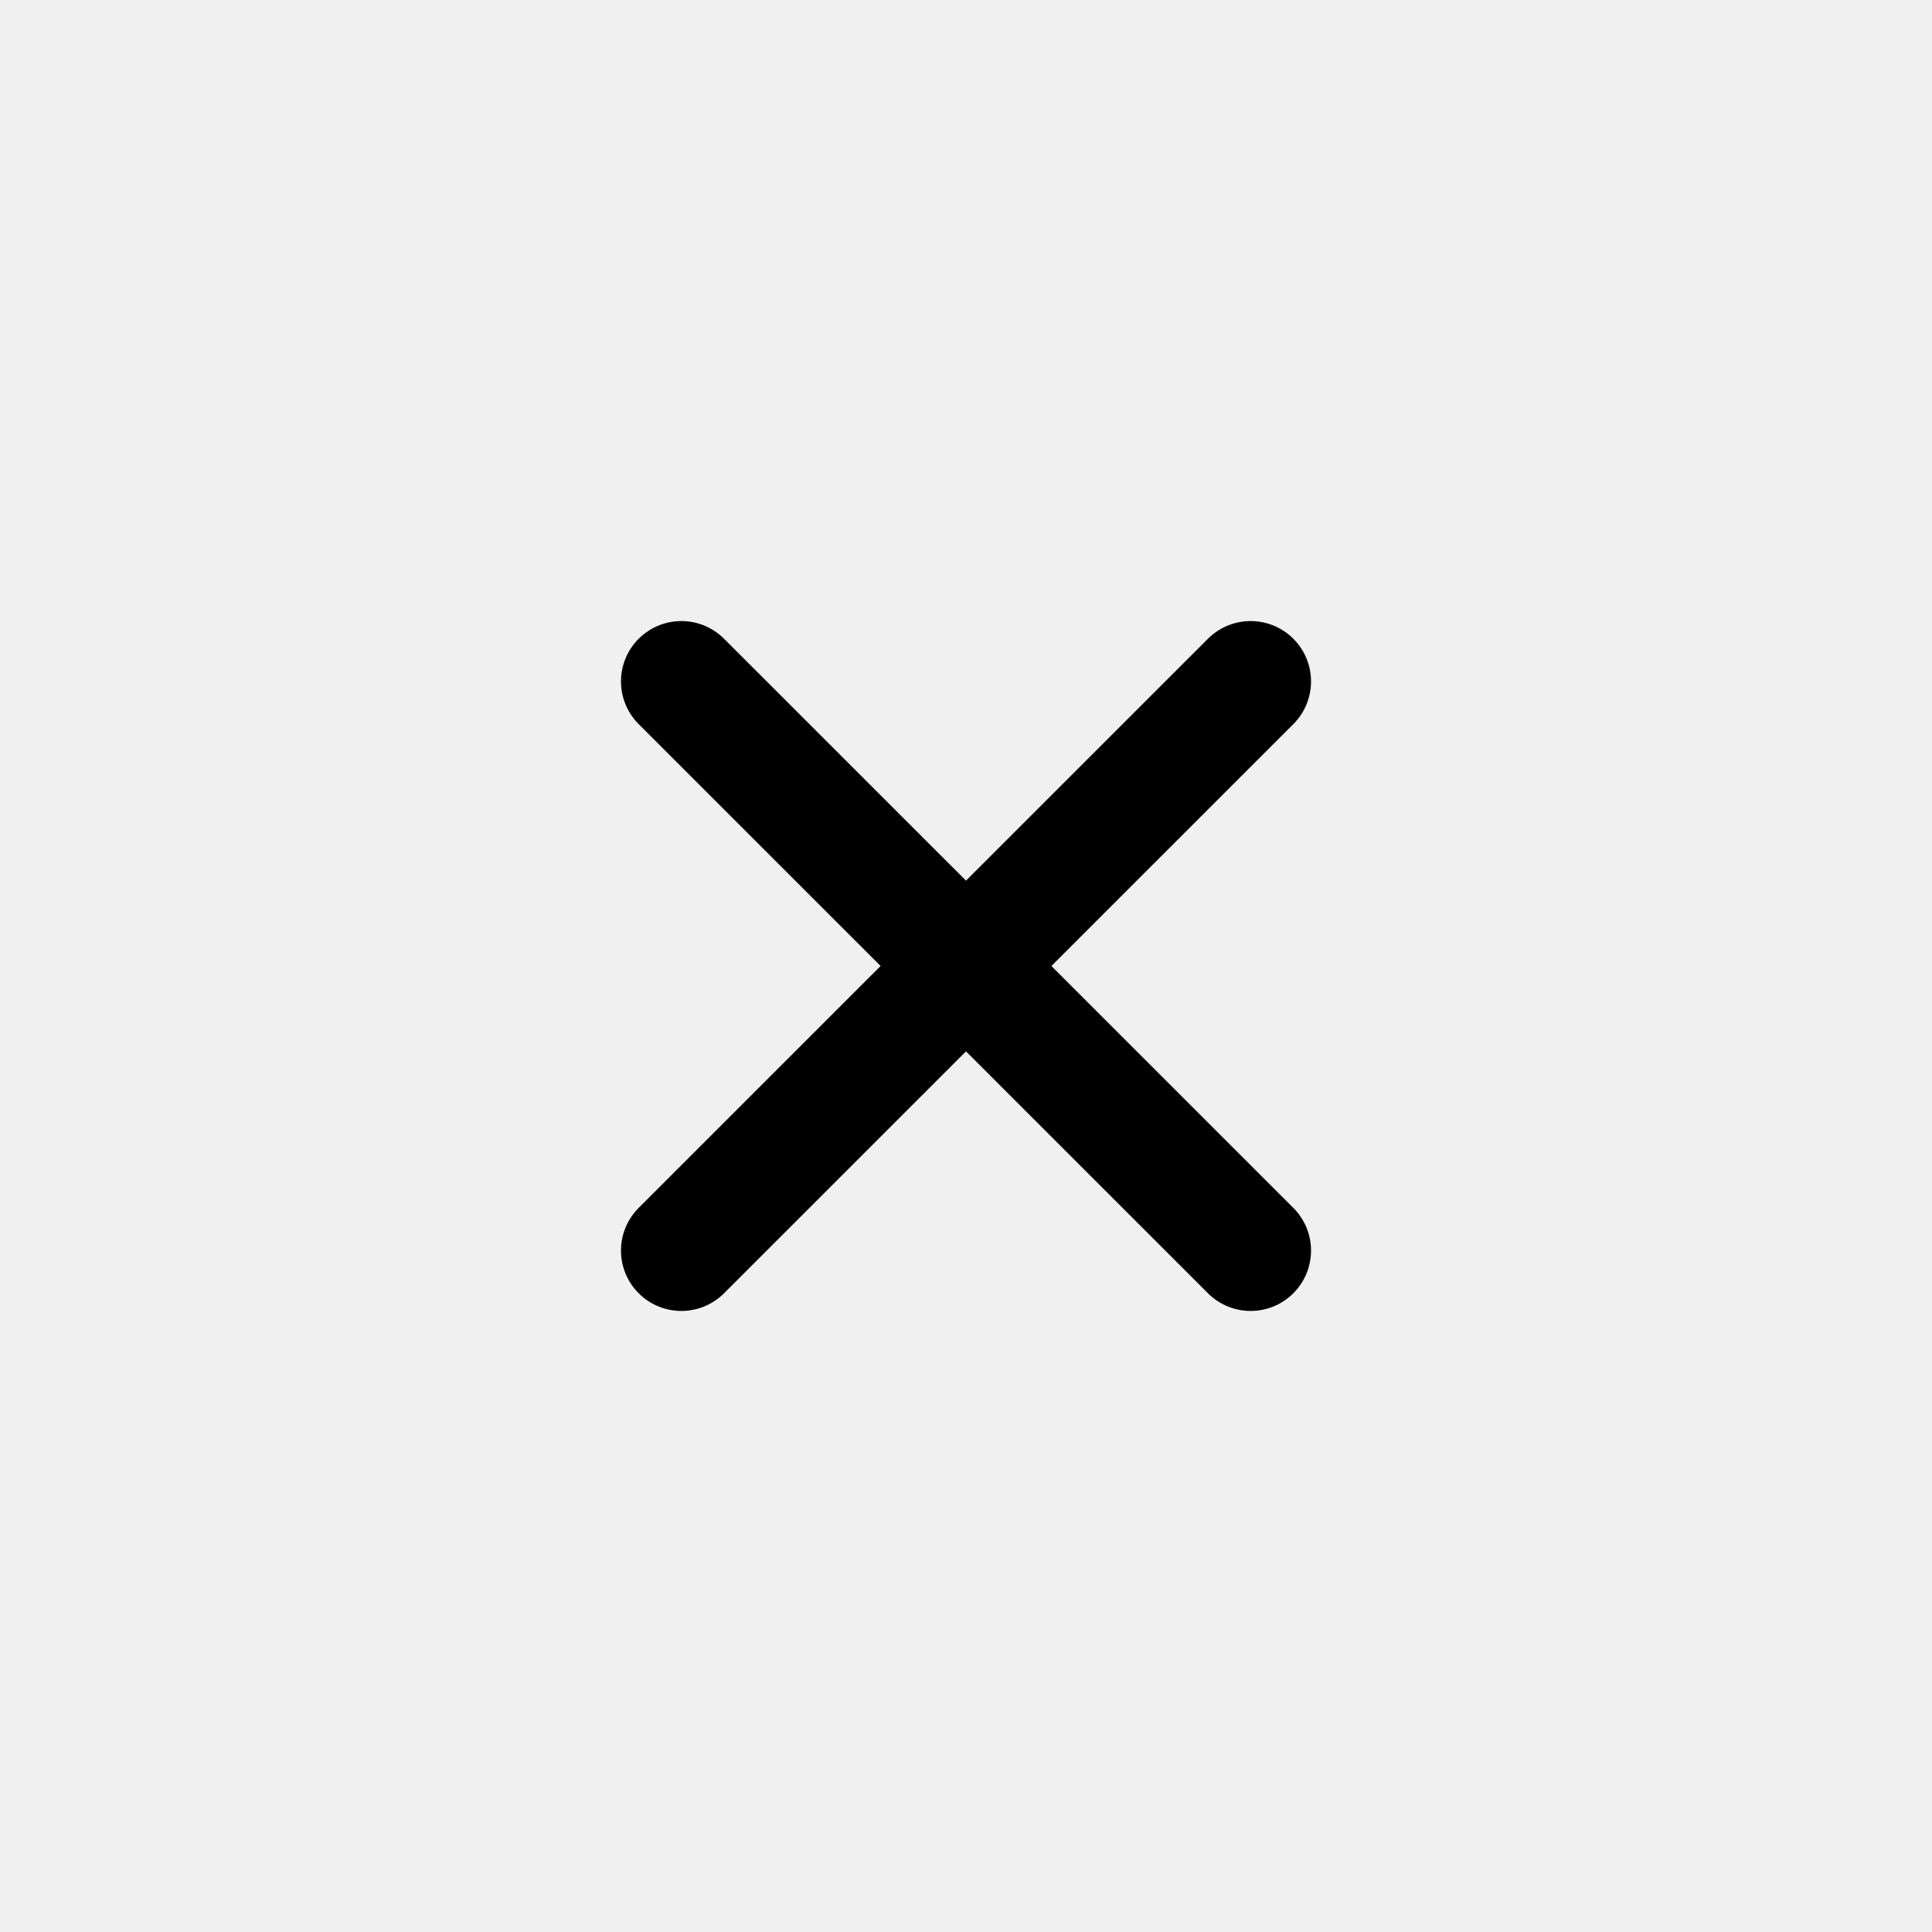
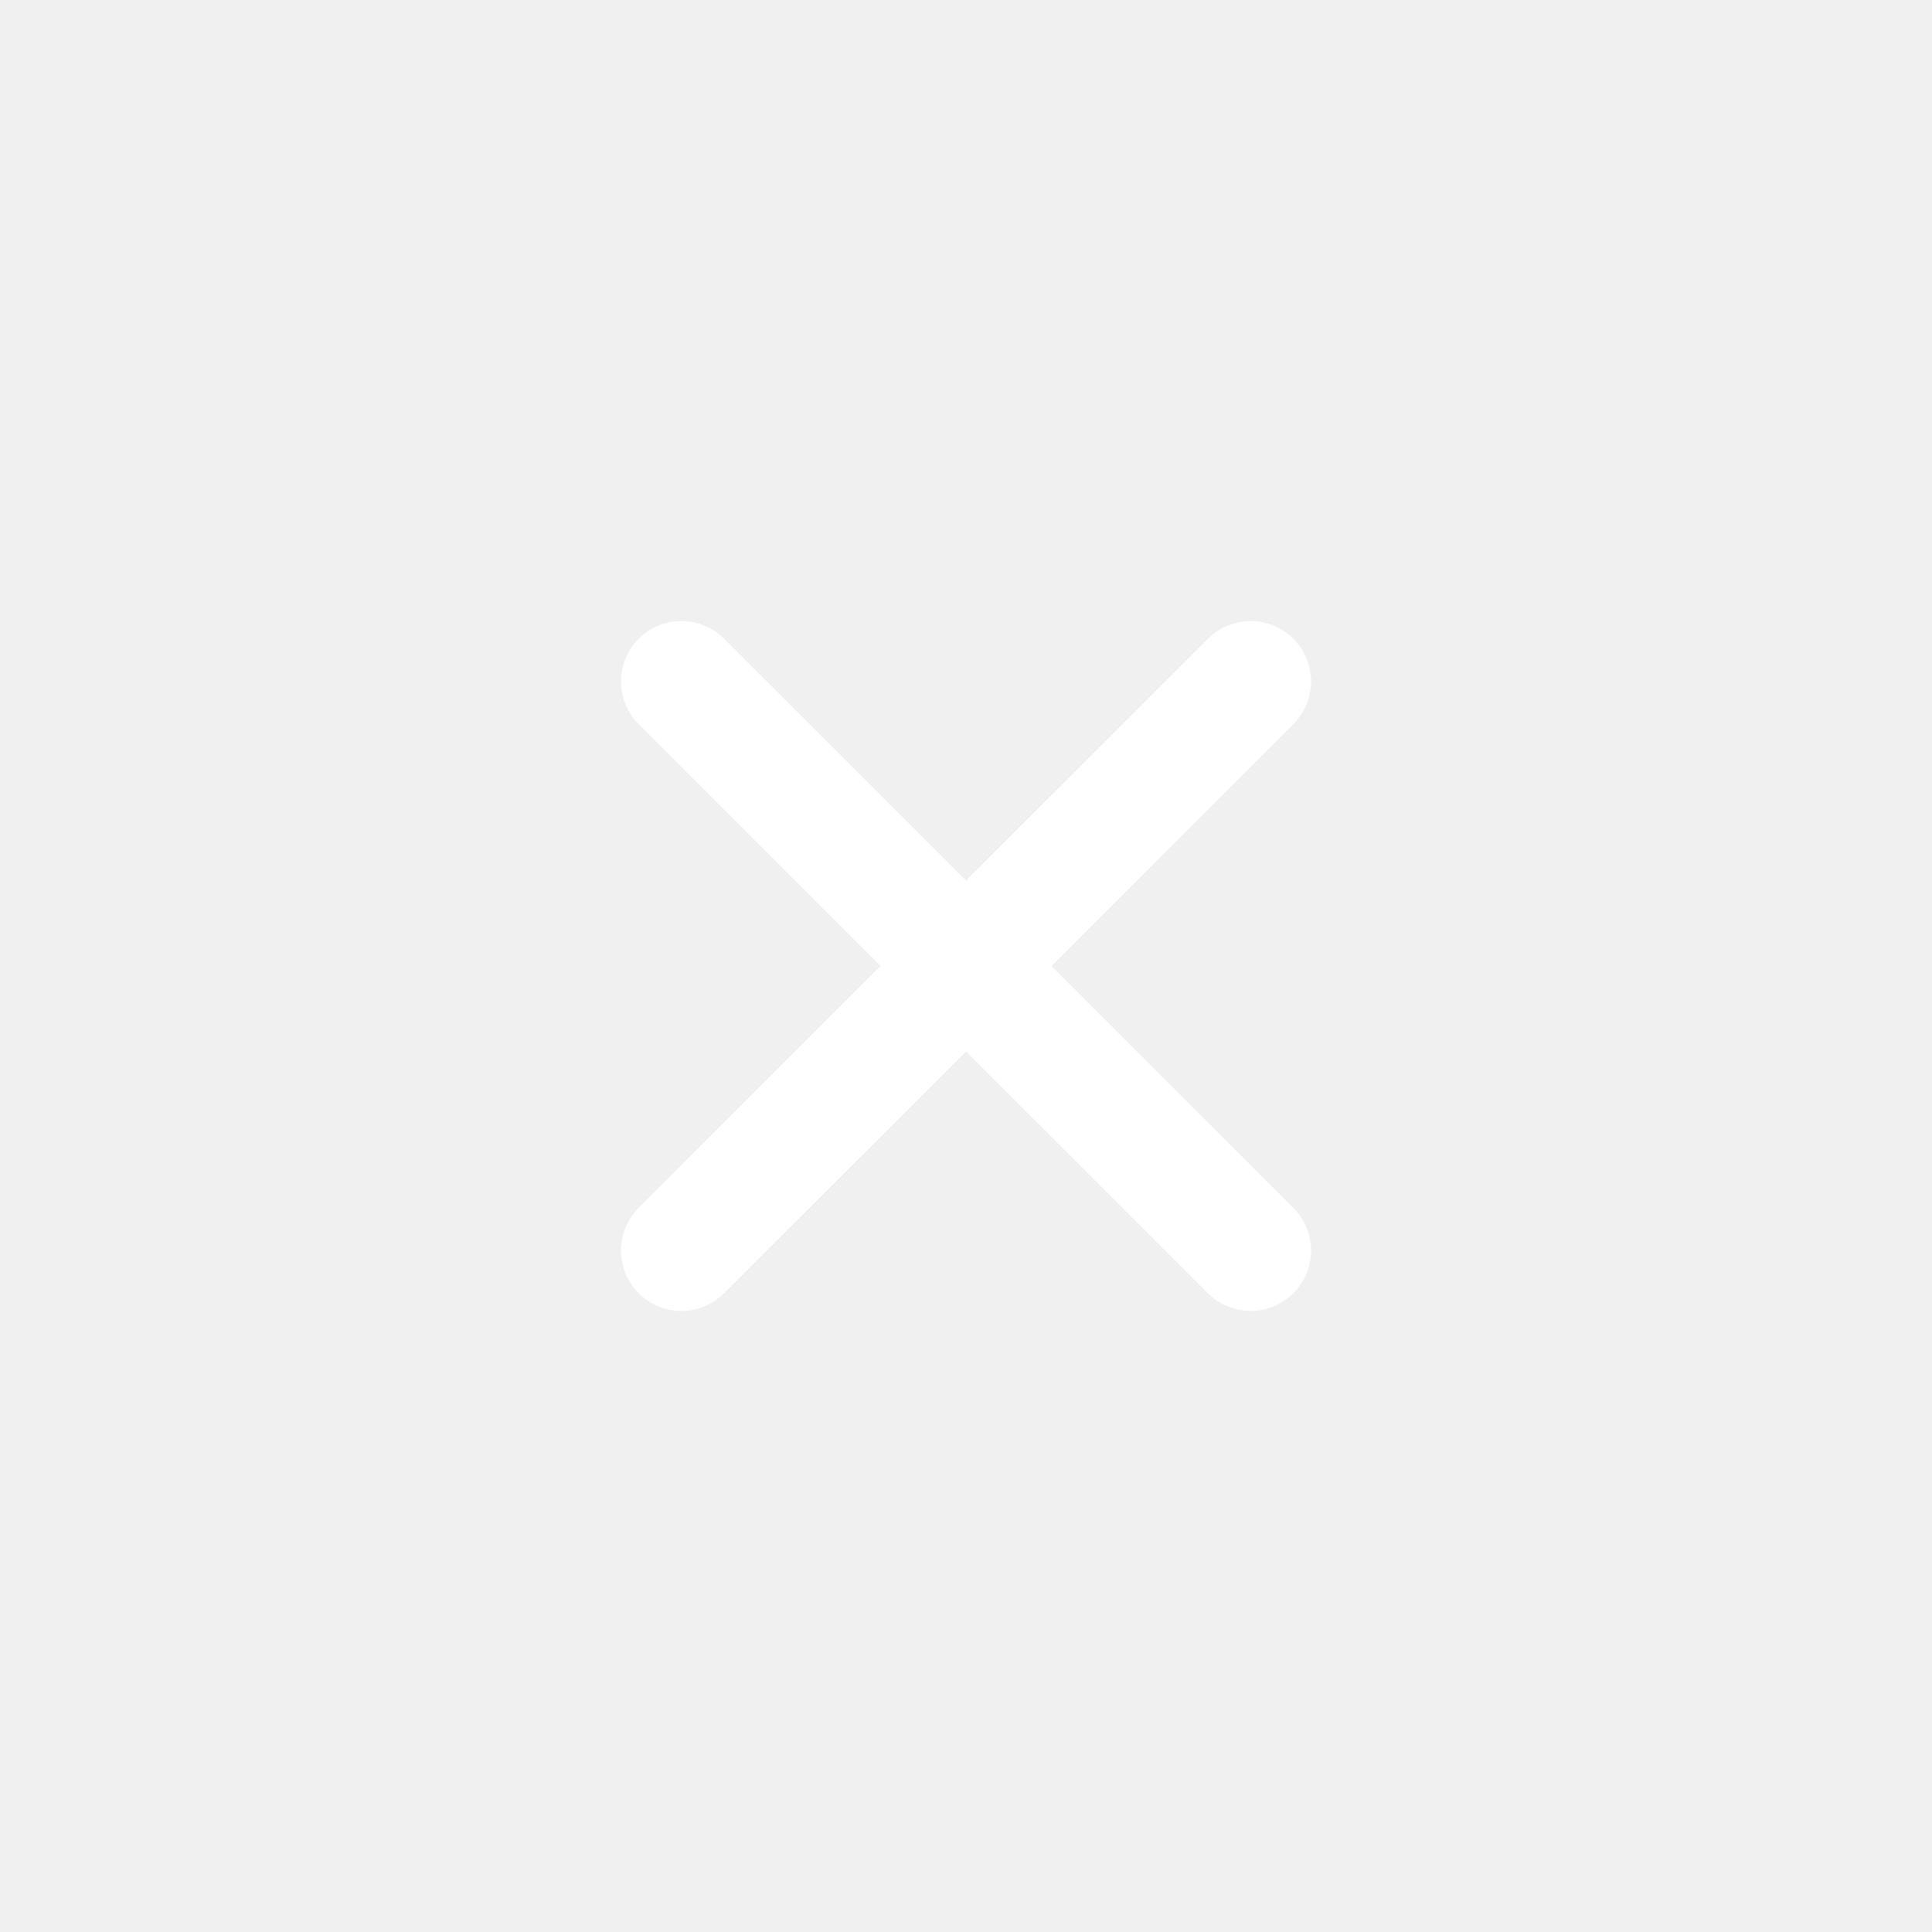
<svg xmlns="http://www.w3.org/2000/svg" width="32" height="32" viewBox="0 0 24 24">
-   <path fill="none" stroke="currentColor" stroke-linecap="round" stroke-width="1.5" d="m8.464 15.535l7.072-7.07m-7.072 0l7.072 7.07" />
+   <path fill="none" stroke="white" stroke-linecap="round" stroke-width="1.5" d="m8.464 15.535l7.072-7.07m-7.072 0l7.072 7.07" />
</svg>
